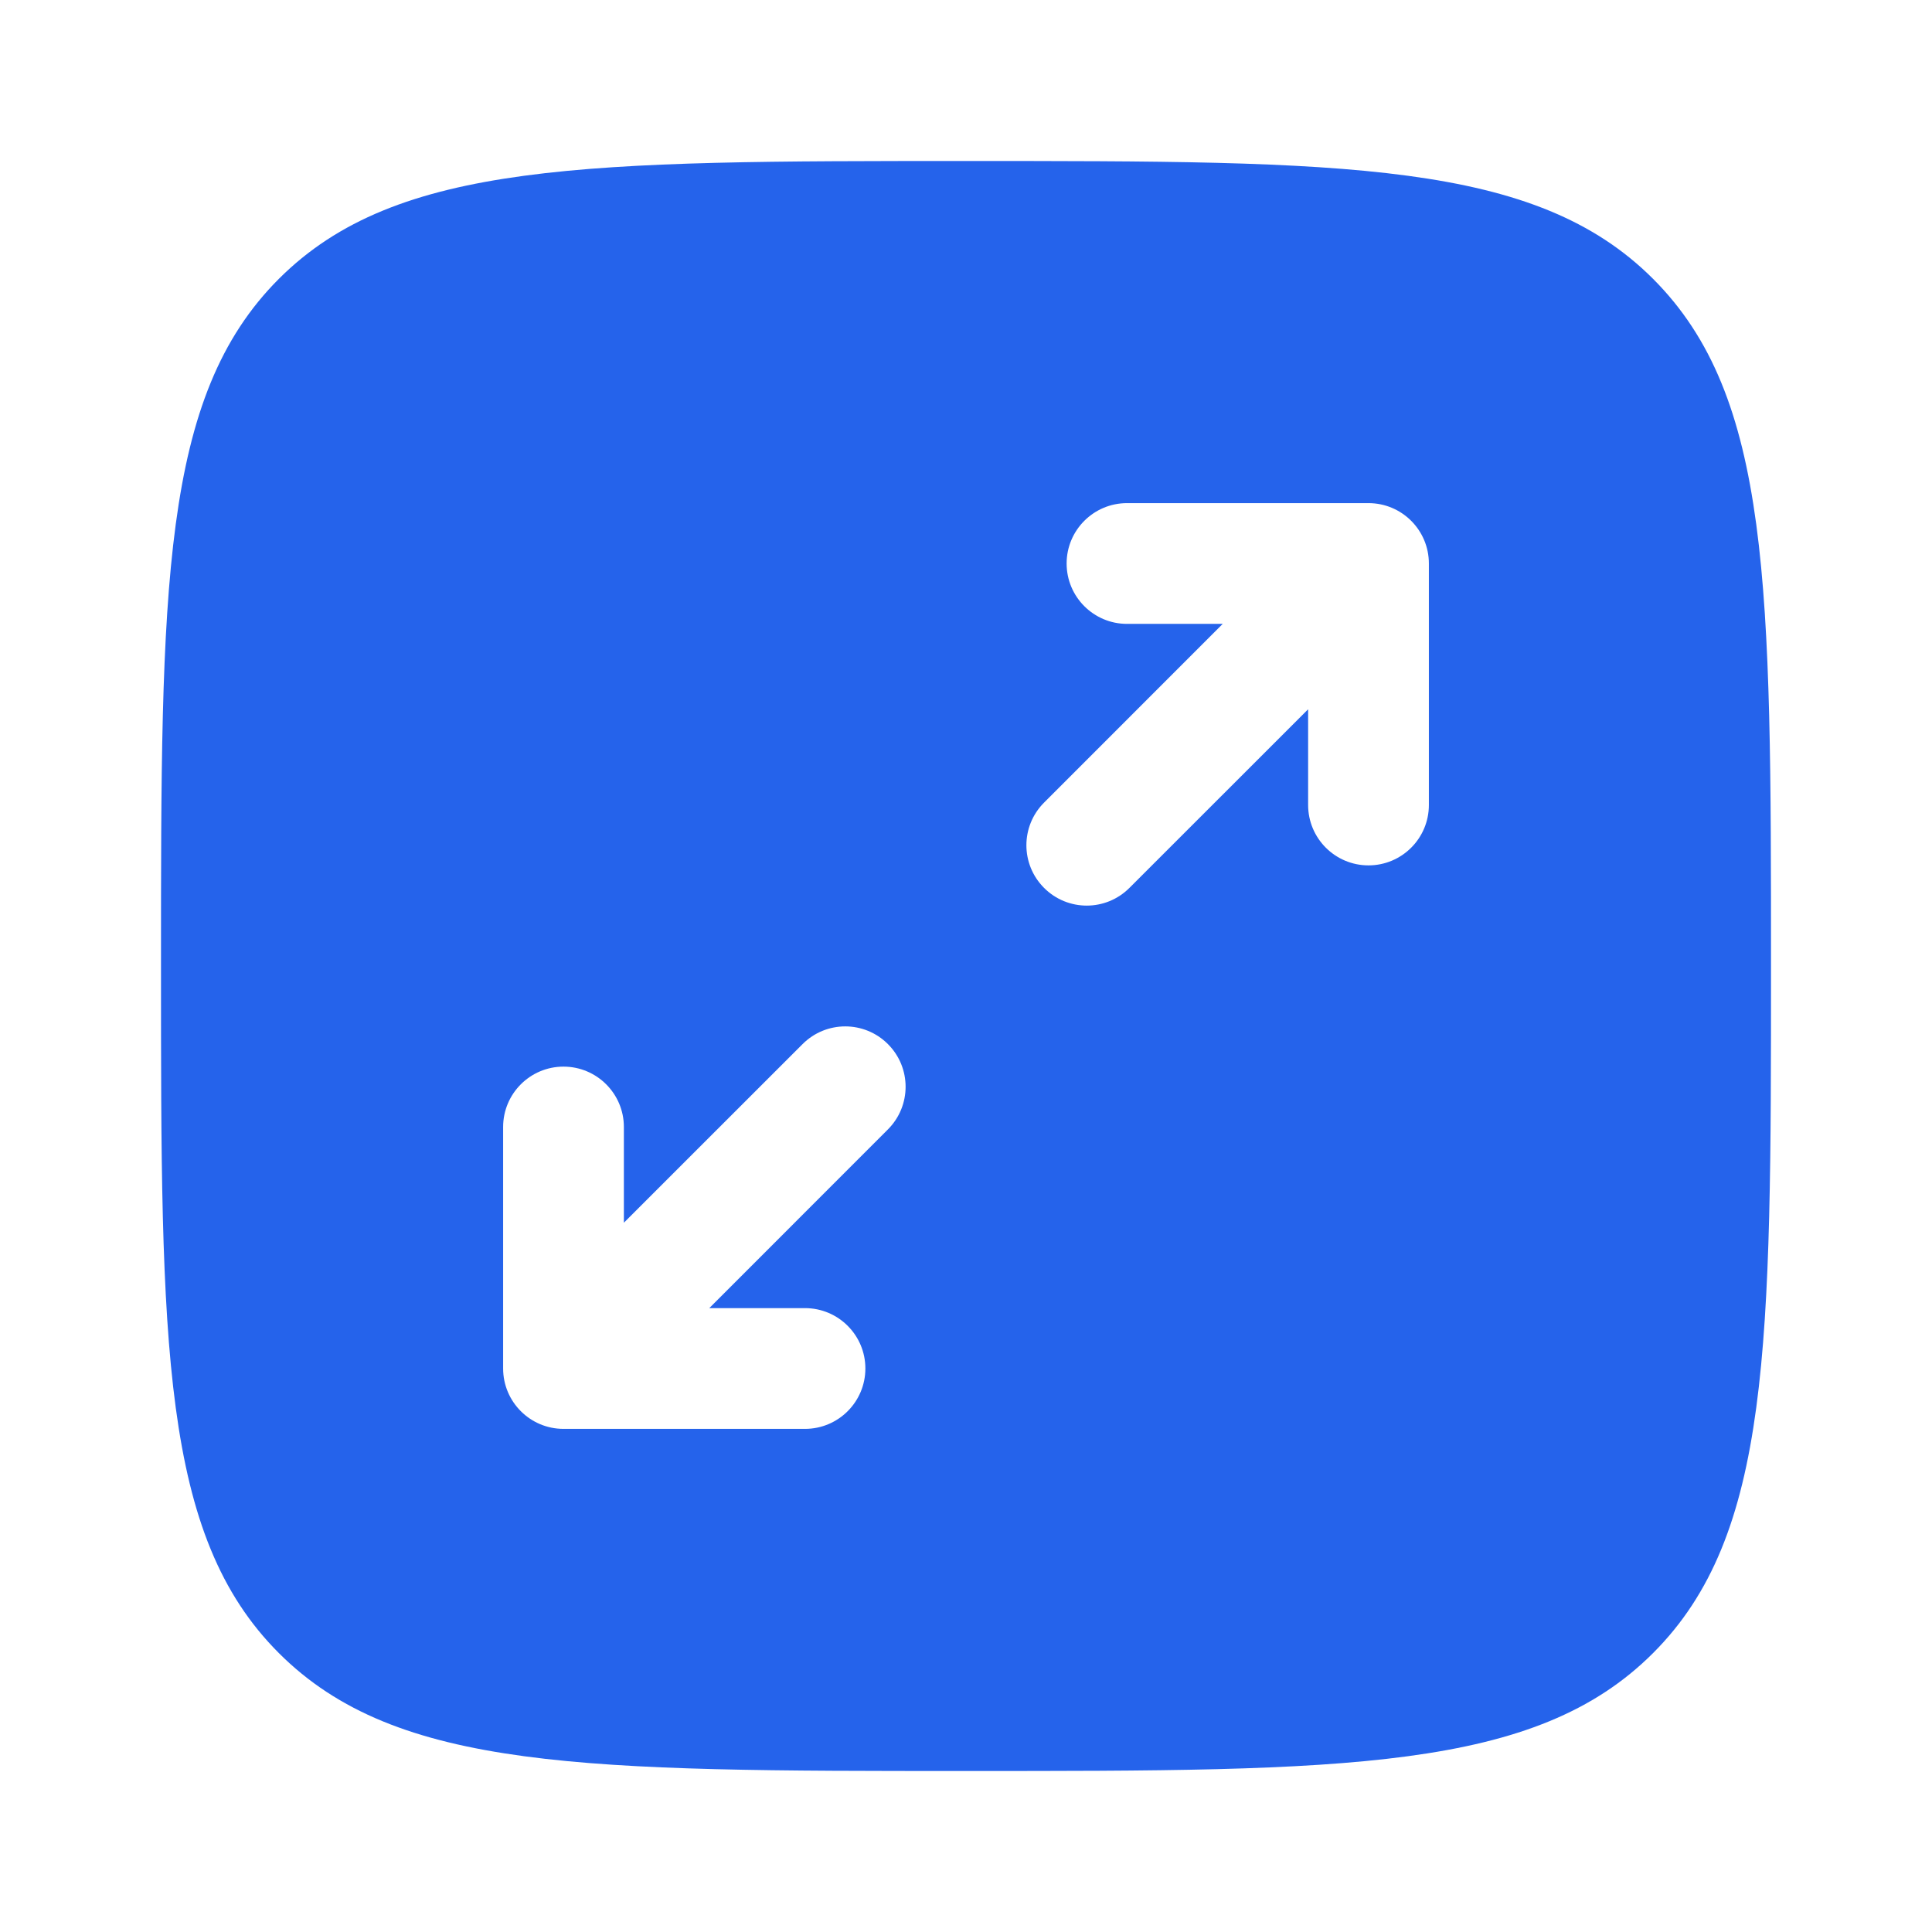
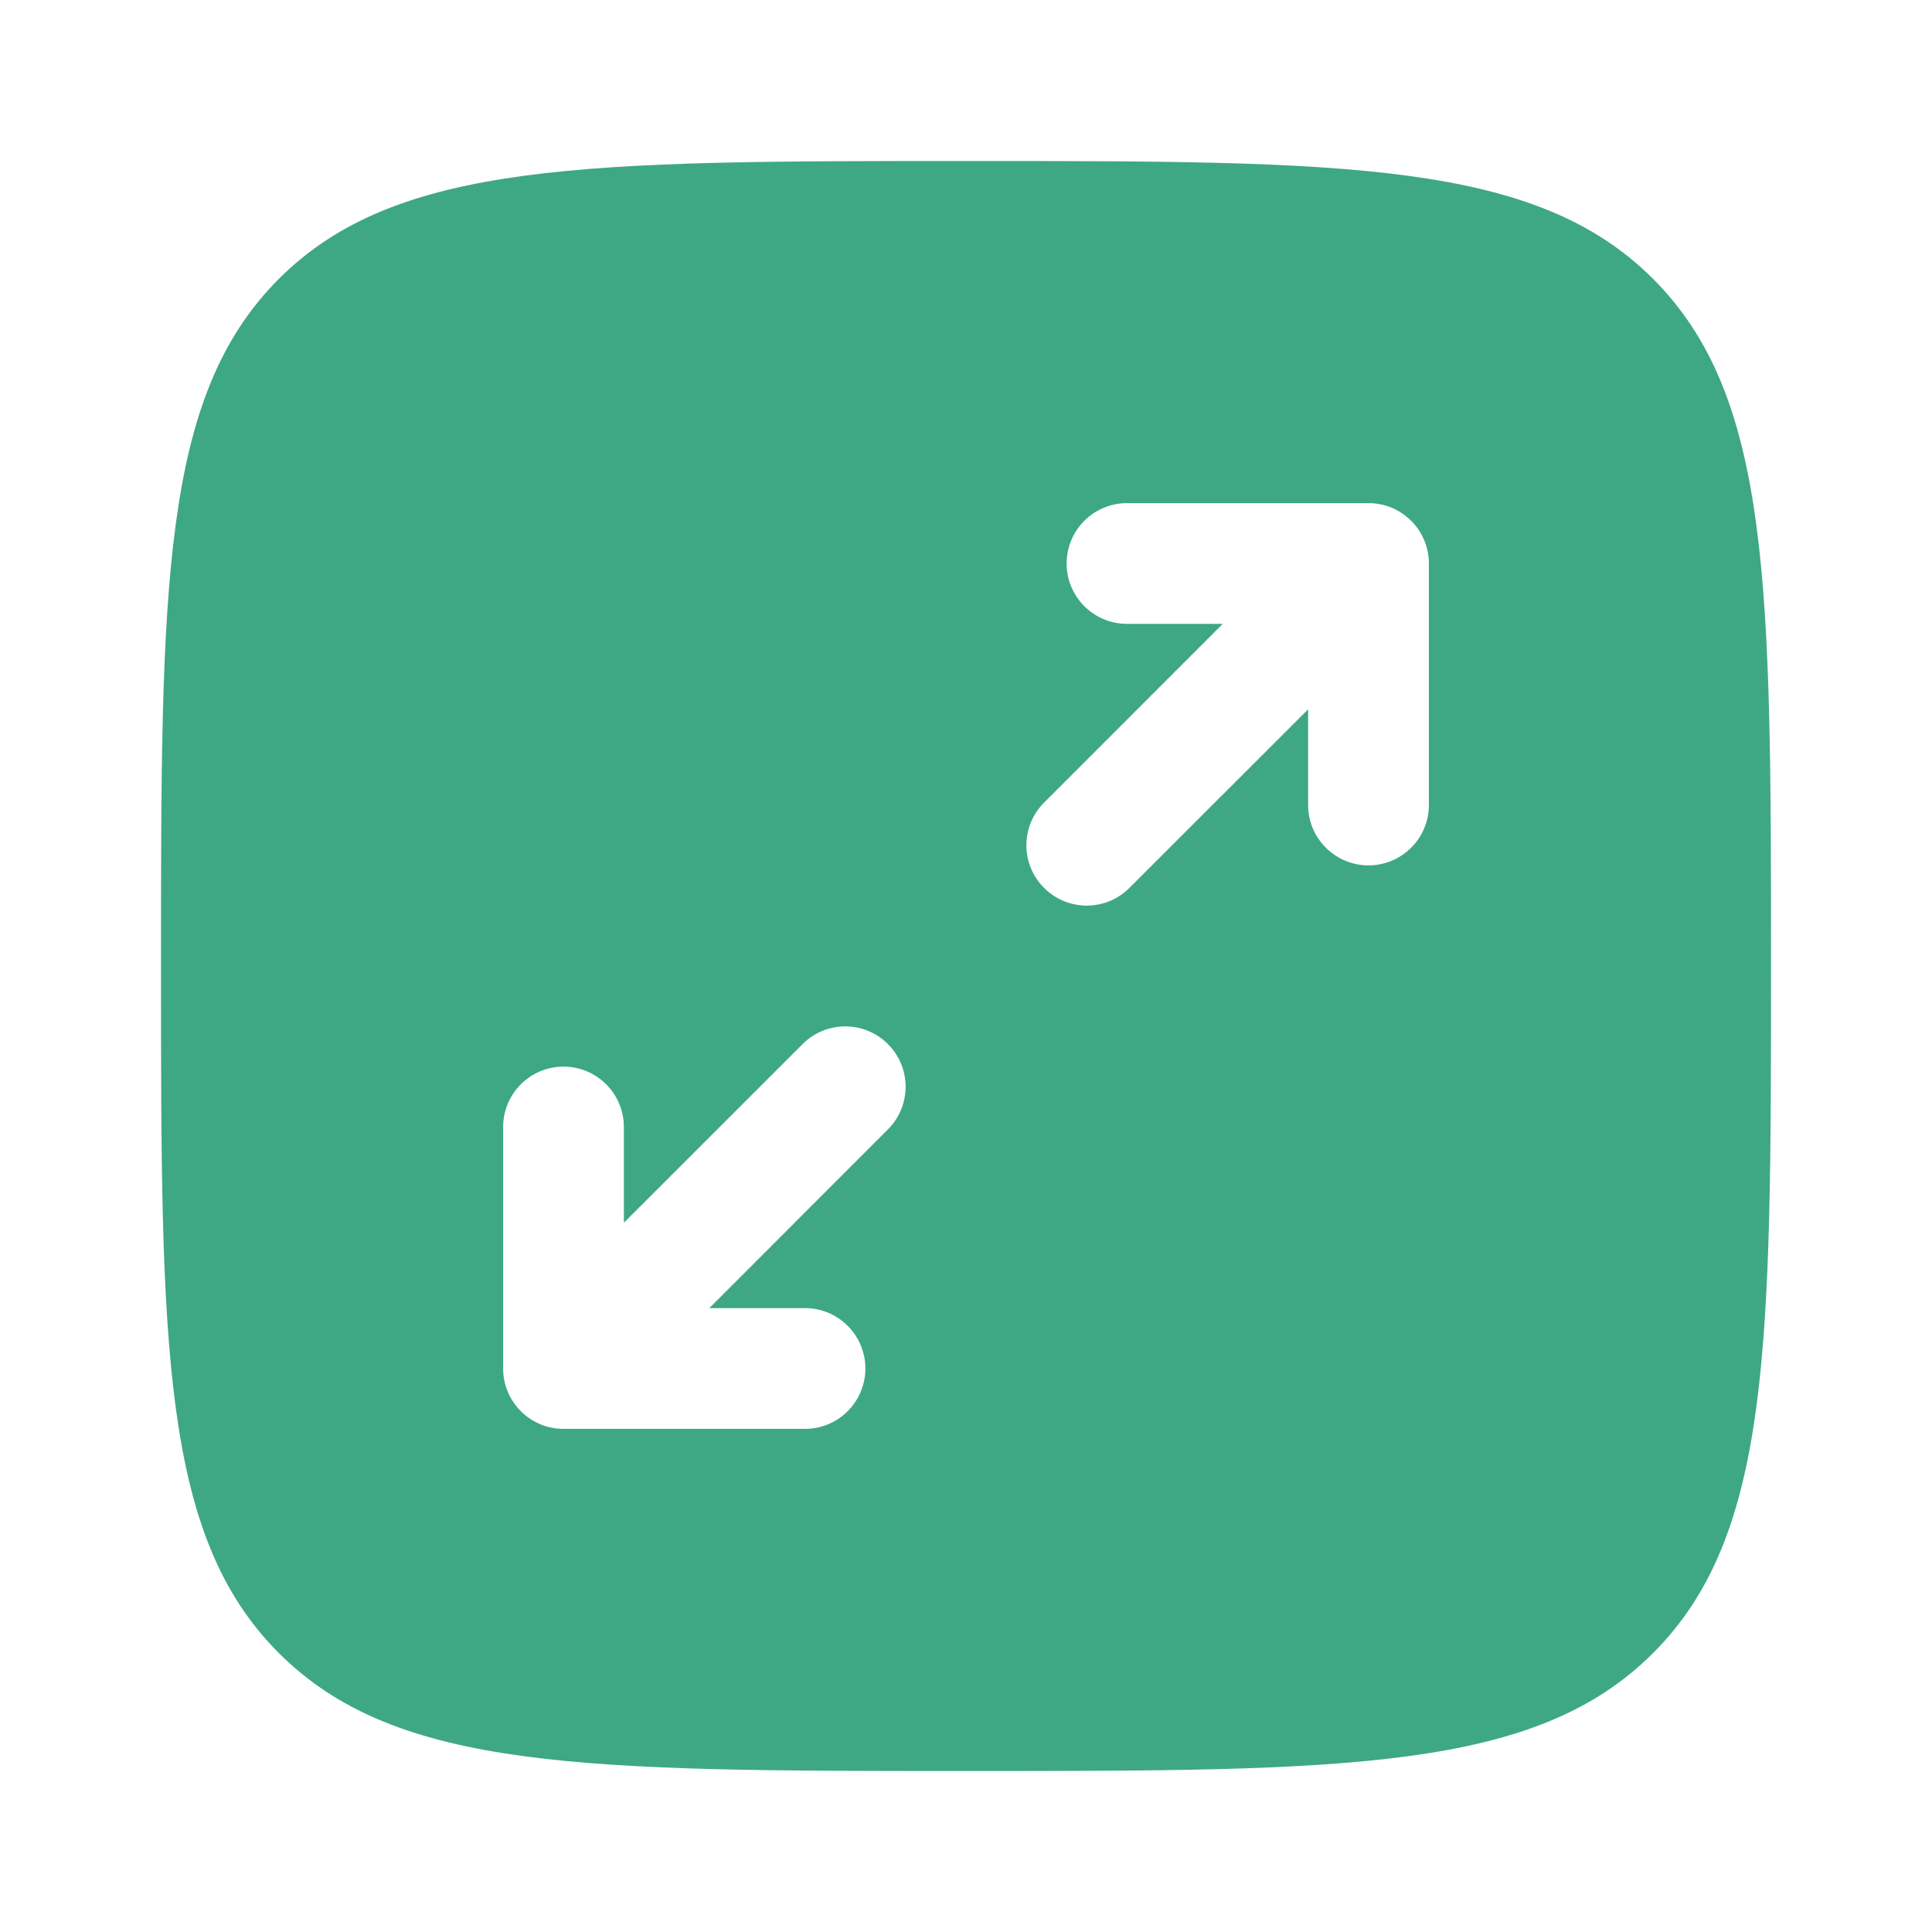
<svg xmlns="http://www.w3.org/2000/svg" width="800px" height="800px" viewBox="0 0 24 24" fill="none">
  <g id="SVGRepo_bgCarrier" stroke-width="0" />
  <g id="SVGRepo_tracerCarrier" stroke-linecap="round" stroke-linejoin="round" />
  <g id="SVGRepo_iconCarrier">
-     <path fill-rule="evenodd" clip-rule="evenodd" d="M3.464 3.464C2 4.929 2 7.286 2 12C2 16.714 2 19.071 3.464 20.535C4.929 22 7.286 22 12 22C16.714 22 19.071 22 20.535 20.535C22 19.071 22 16.714 22 12C22 7.286 22 4.929 20.535 3.464C19.071 2 16.714 2 12 2C7.286 2 4.929 2 3.464 3.464ZM13.25 7C13.25 7.414 13.586 7.75 14 7.75H15.189L12.97 9.97C12.677 10.263 12.677 10.737 12.97 11.03C13.263 11.323 13.737 11.323 14.03 11.03L16.25 8.811V10C16.25 10.414 16.586 10.75 17 10.75C17.414 10.75 17.75 10.414 17.75 10V7C17.75 6.586 17.414 6.25 17 6.25H14C13.586 6.25 13.25 6.586 13.25 7ZM11.03 14.03C11.323 13.737 11.323 13.263 11.03 12.97C10.737 12.677 10.263 12.677 9.97 12.97L7.75 15.189V14C7.75 13.586 7.414 13.25 7 13.25C6.586 13.25 6.25 13.586 6.25 14V17C6.25 17.414 6.586 17.75 7 17.75H10C10.414 17.75 10.75 17.414 10.75 17C10.75 16.586 10.414 16.25 10 16.25H8.811L11.03 14.03Z" fill="#2563eb" />
+     <path fill-rule="evenodd" clip-rule="evenodd" d="M3.464 3.464C2 4.929 2 7.286 2 12C2 16.714 2 19.071 3.464 20.535C4.929 22 7.286 22 12 22C16.714 22 19.071 22 20.535 20.535C22 19.071 22 16.714 22 12C22 7.286 22 4.929 20.535 3.464C19.071 2 16.714 2 12 2C7.286 2 4.929 2 3.464 3.464ZM13.25 7C13.25 7.414 13.586 7.75 14 7.75H15.189L12.97 9.97C12.677 10.263 12.677 10.737 12.97 11.03C13.263 11.323 13.737 11.323 14.03 11.03L16.25 8.811V10C16.25 10.414 16.586 10.75 17 10.75C17.414 10.75 17.75 10.414 17.75 10V7C17.75 6.586 17.414 6.25 17 6.25H14C13.586 6.25 13.25 6.586 13.25 7ZM11.03 14.03C11.323 13.737 11.323 13.263 11.03 12.97C10.737 12.677 10.263 12.677 9.97 12.97L7.75 15.189V14C7.75 13.586 7.414 13.25 7 13.25C6.586 13.25 6.25 13.586 6.25 14V17C6.25 17.414 6.586 17.75 7 17.75H10C10.414 17.75 10.75 17.414 10.75 17C10.75 16.586 10.414 16.25 10 16.25H8.811L11.03 14.03Z" fill="#3ea884" />
  </g>
</svg>
